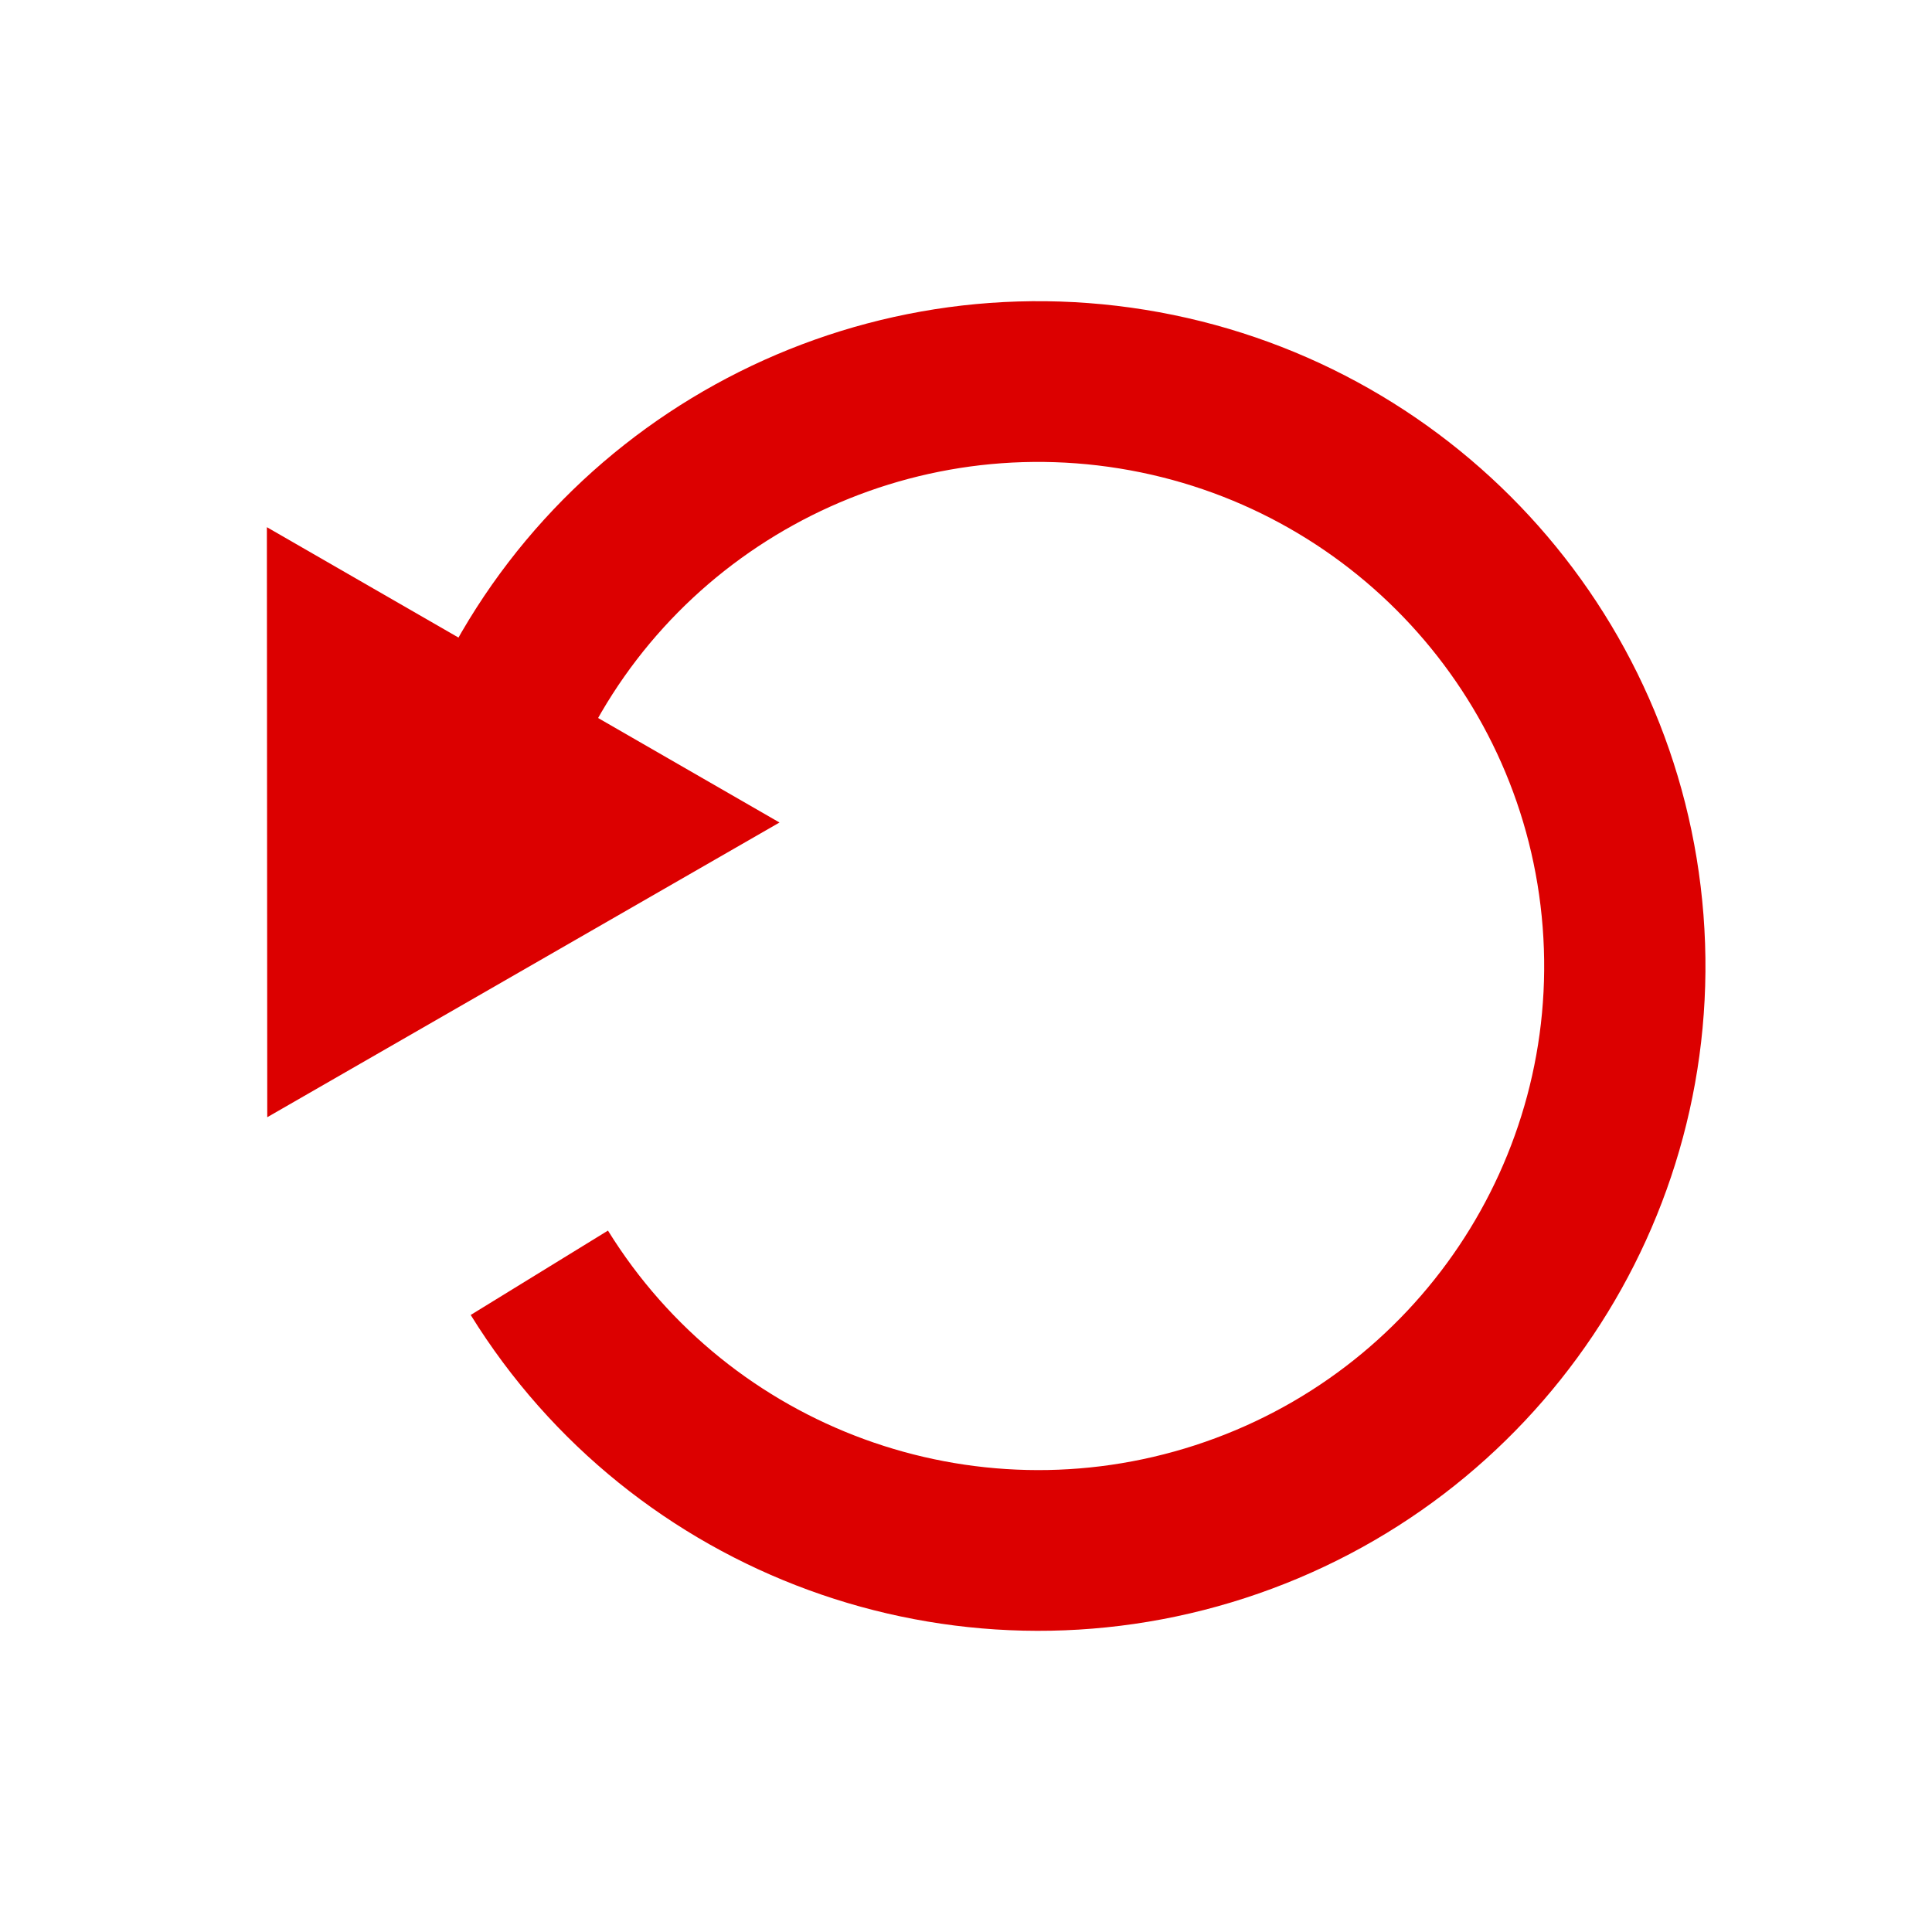
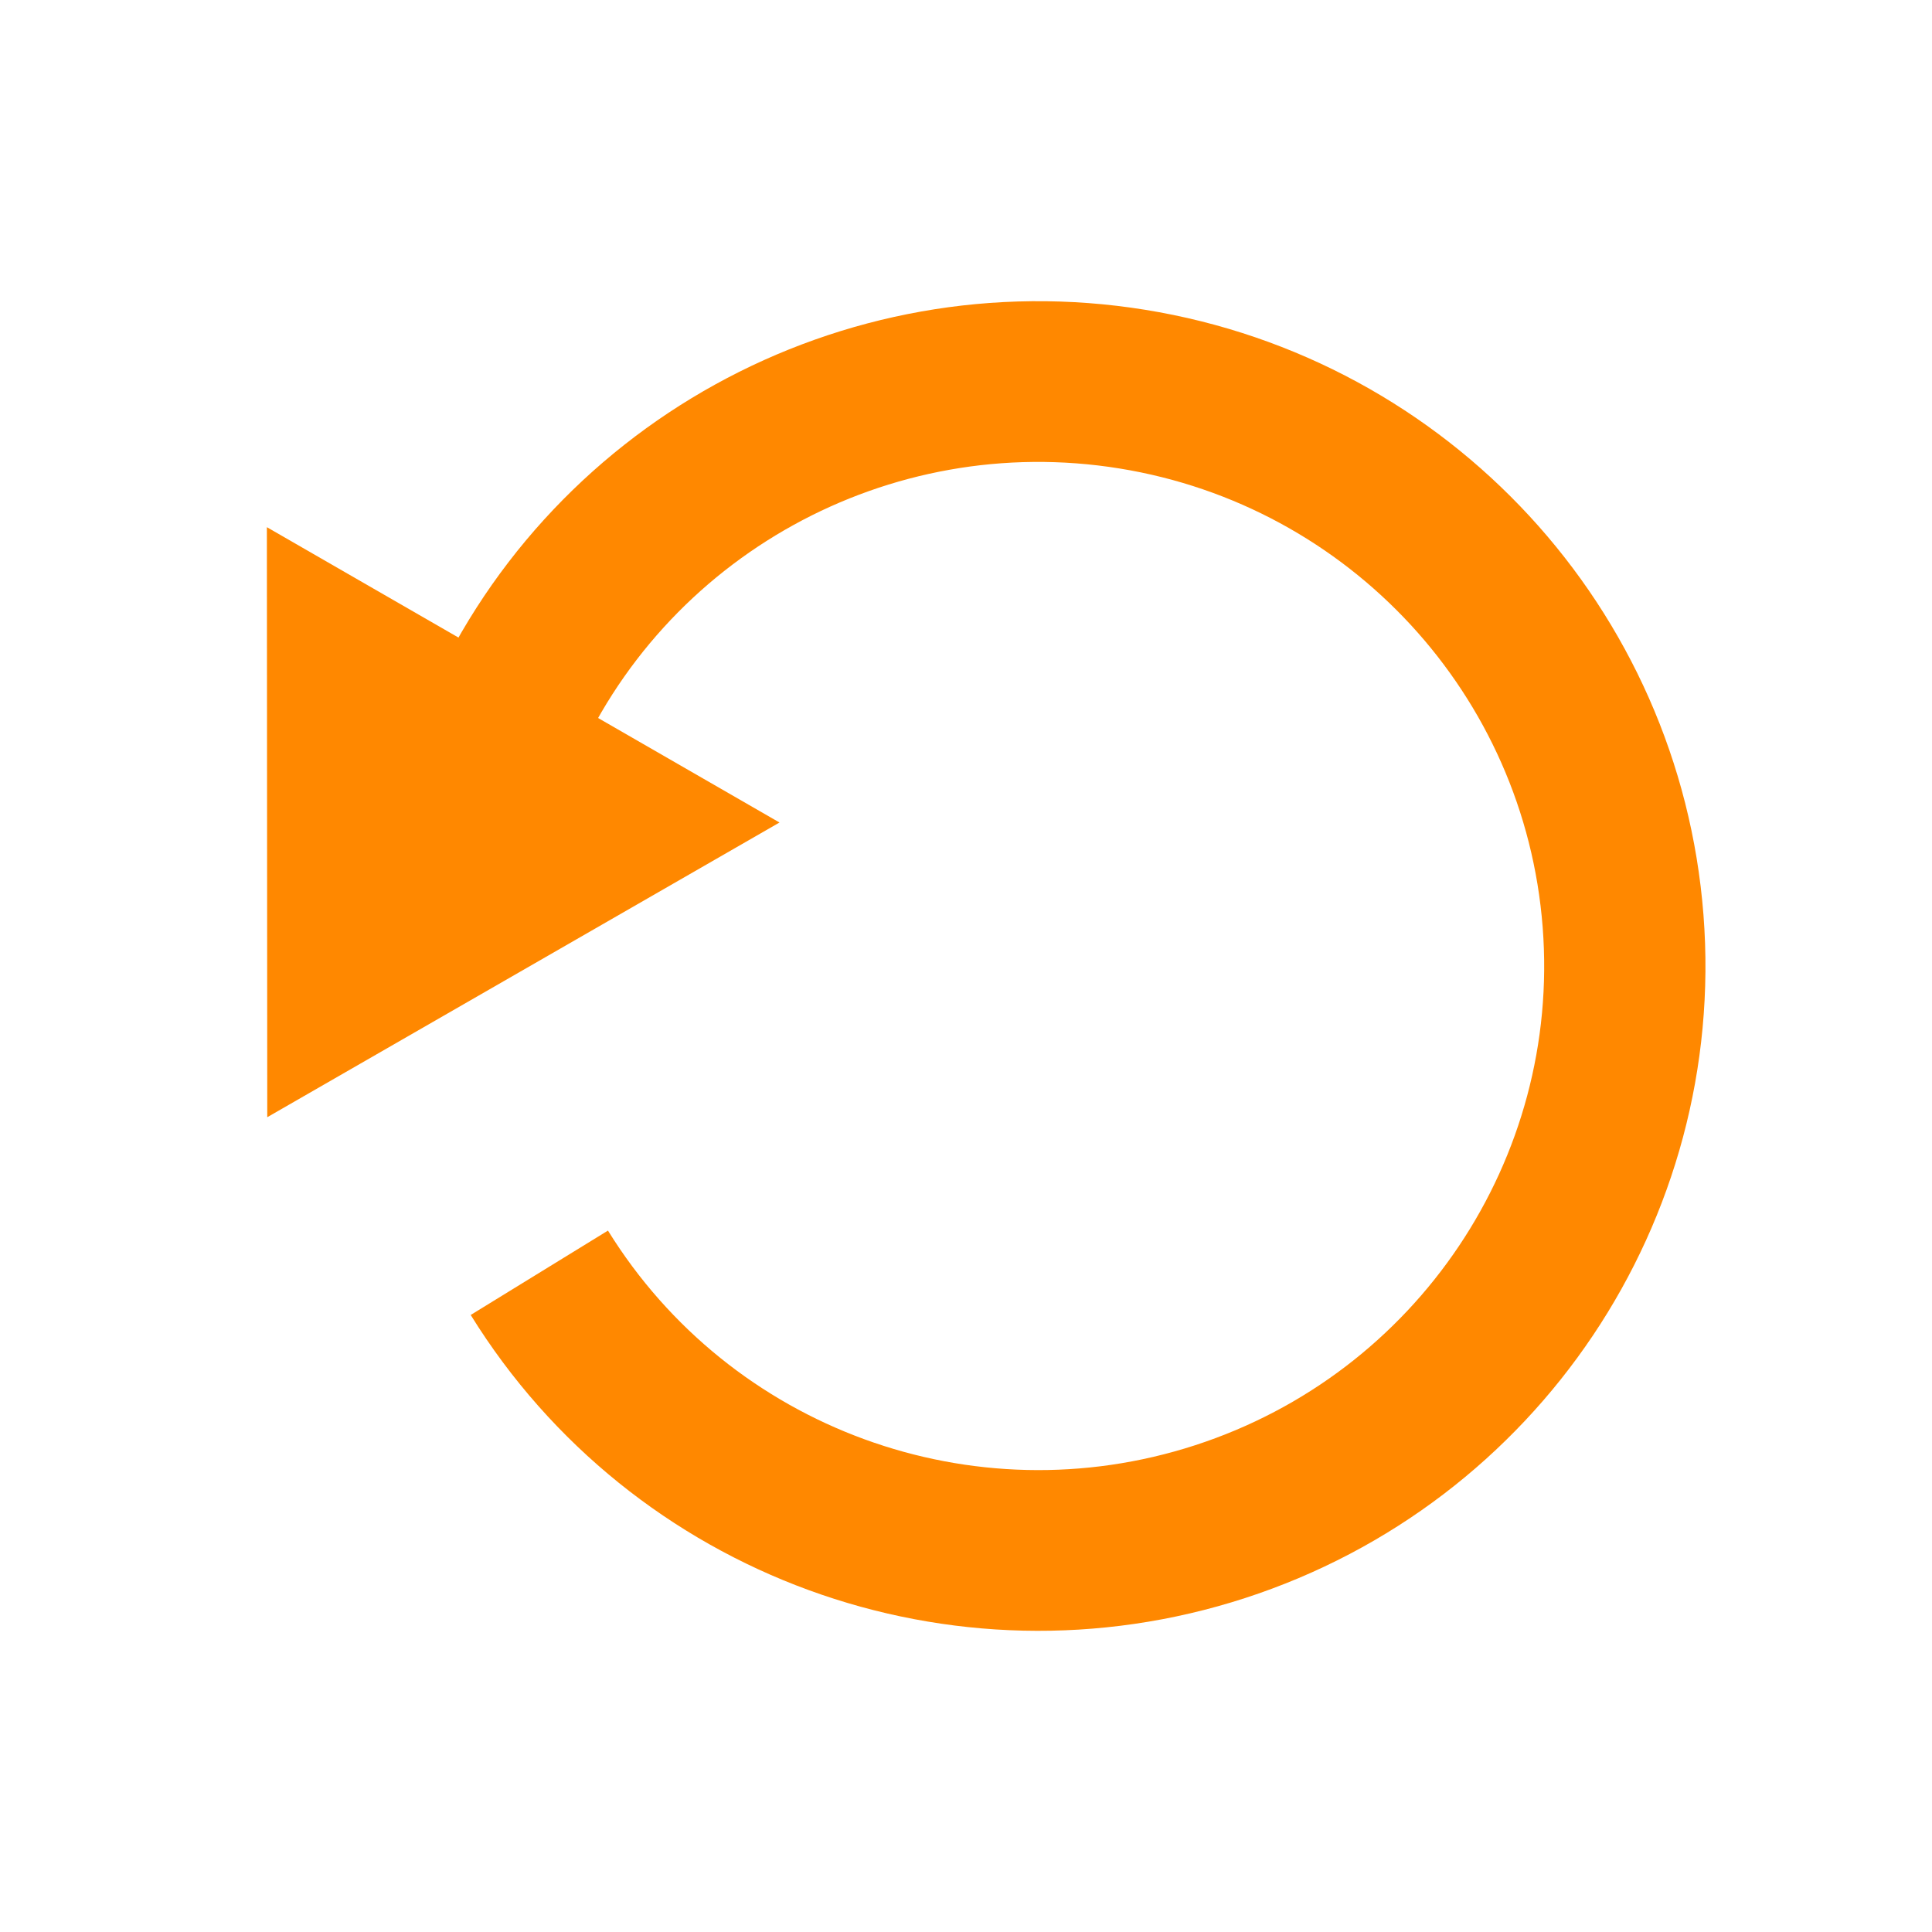
<svg xmlns="http://www.w3.org/2000/svg" version="1.1" width="15" height="15" id="svg4526">
  <defs id="defs4534" />
-   <path d="M 1.575,12.118 A 9.508,9.508 0 1 1 9.28,8.064" transform="matrix(-0.1896685,0.4381765,-0.4396606,-0.1890282,9.492868,7.339844)" id="path3767" style="color:#000000;fill:none;stroke:#dc0000;stroke-width:2.615;stroke-linecap:butt;stroke-linejoin:round;stroke-miterlimit:4;stroke-opacity:1;stroke-dasharray:none;stroke-dashoffset:0;marker:none;visibility:visible;display:inline;overflow:visible;enable-background:accumulate" />
-   <path d="M 6.052,6.386 2.075,8.674 2.072,4.093 z" id="path8" style="font-weight:400;text-indent:0;text-align:start;line-height:normal;text-transform:none;block-progression:tb;color:#000000;fill:#dc0000;fill-opacity:1;marker:none;overflow:visible;font-family:Sans;-inkscape-font-specification:Sans" />
+   <path d="M 1.575,12.118 A 9.508,9.508 0 1 1 9.28,8.064" transform="matrix(-0.1896685,0.4381765,-0.4396606,-0.1890282,9.492868,7.339844)" id="path3767" style="color:#000000;fill:none;stroke:#ff8800;stroke-width:2.615;stroke-linecap:butt;stroke-linejoin:round;stroke-miterlimit:4;stroke-opacity:1;stroke-dasharray:none;stroke-dashoffset:0;marker:none;visibility:visible;display:inline;overflow:visible;enable-background:accumulate" />
+   <path d="M 6.052,6.386 2.075,8.674 2.072,4.093 z" id="path8" style="font-weight:400;text-indent:0;text-align:start;line-height:normal;text-transform:none;block-progression:tb;color:#000000;fill:#ff8800;fill-opacity:1;marker:none;overflow:visible;font-family:Sans;-inkscape-font-specification:Sans" />
</svg>
